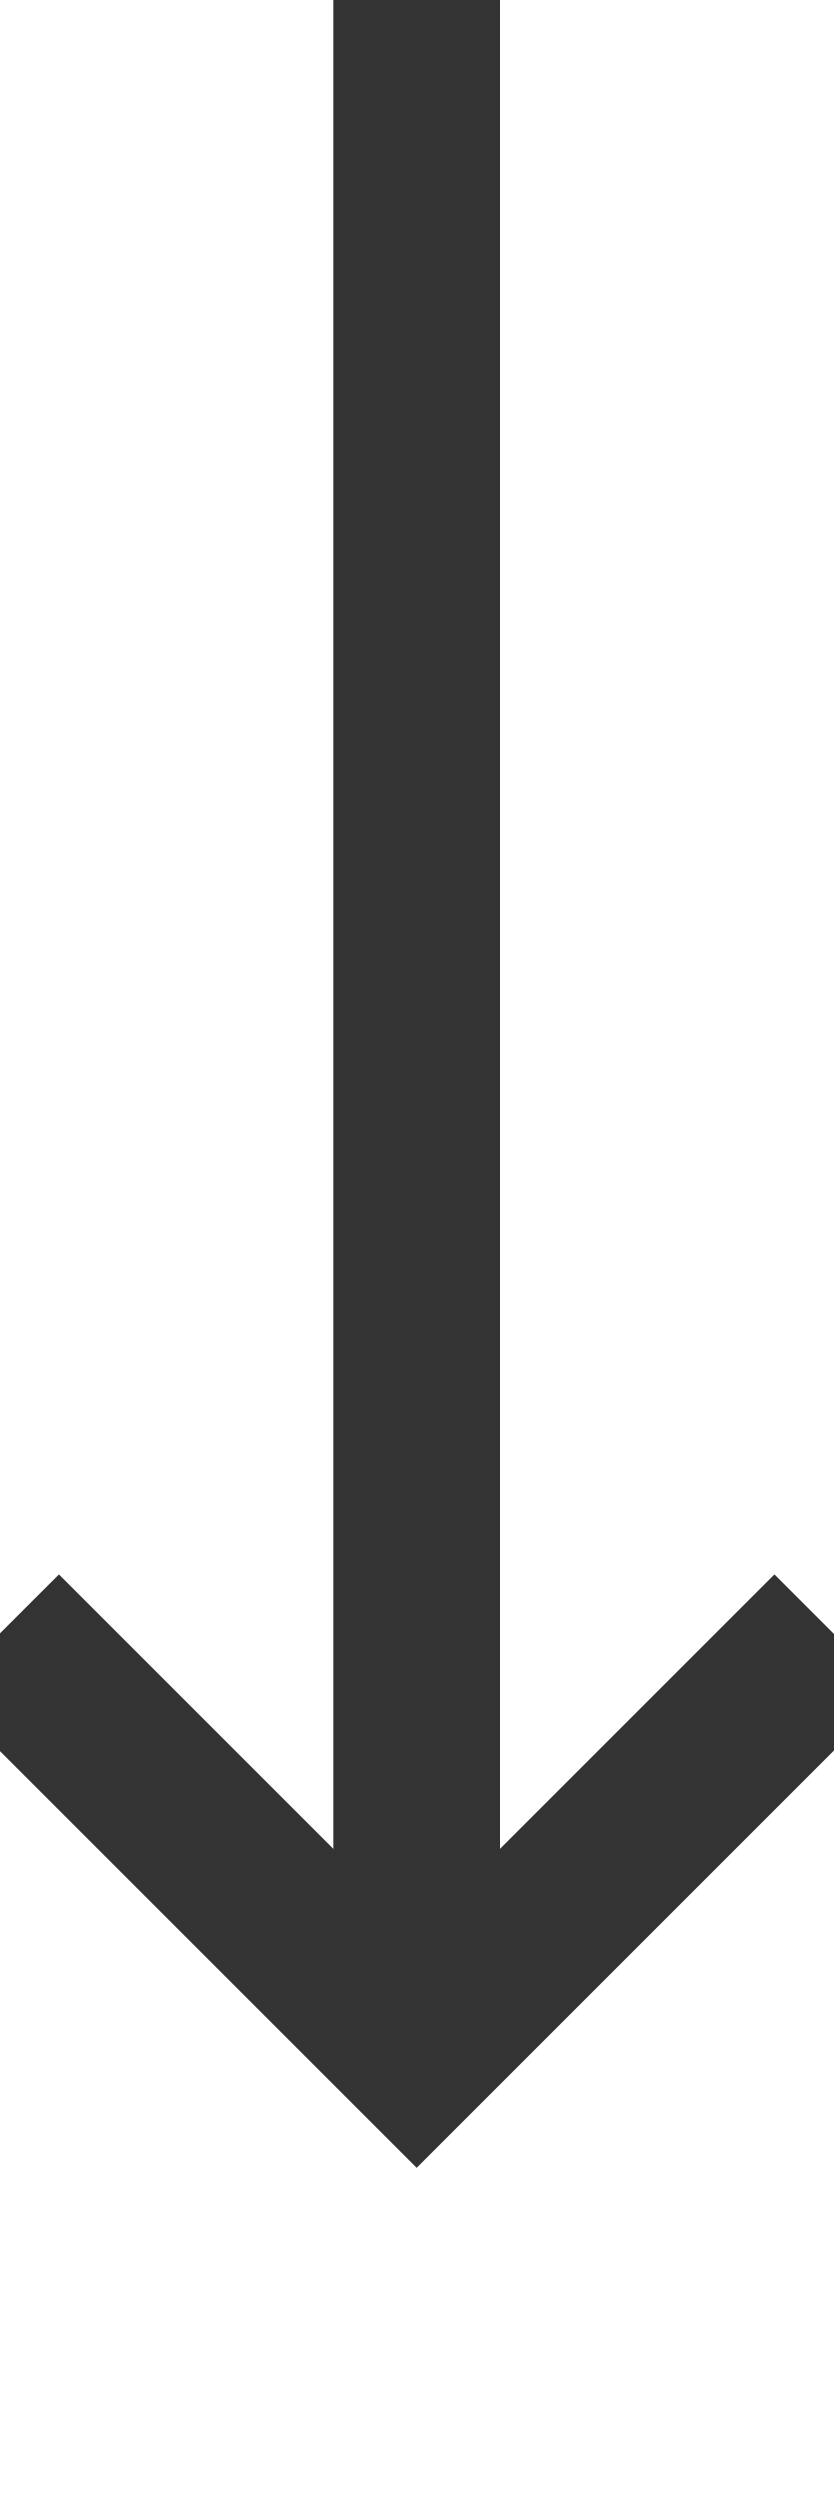
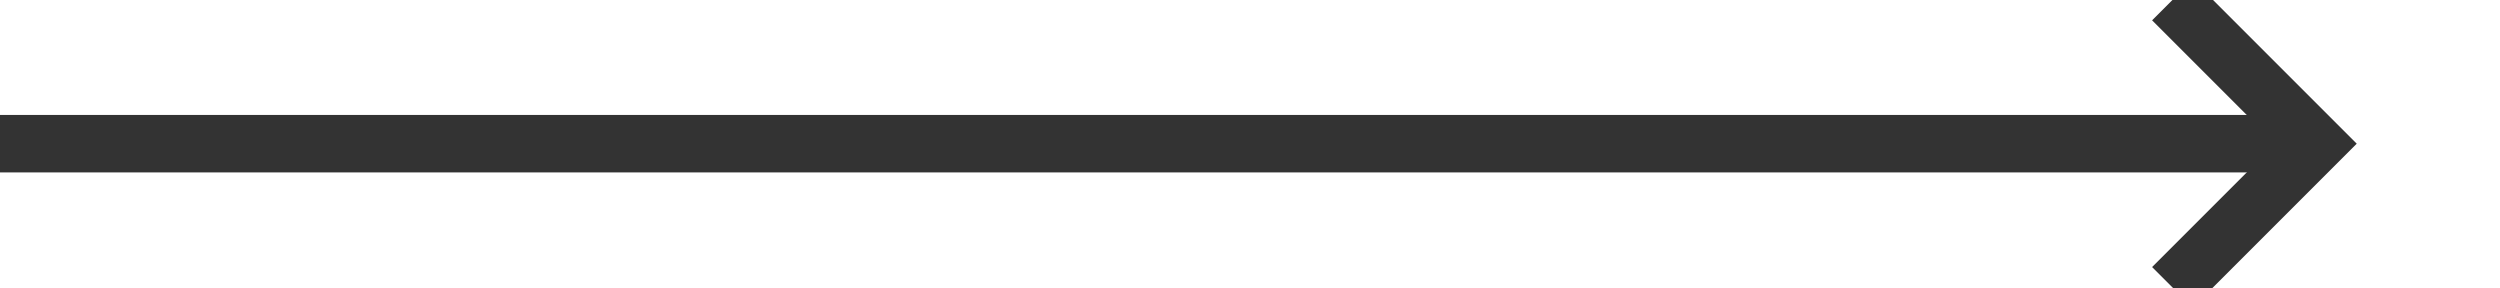
- <svg xmlns="http://www.w3.org/2000/svg" version="1.1" width="10px" height="30px" preserveAspectRatio="xMidYMin meet" viewBox="918 825  8 30">
-   <path d="M 922 825  L 922 849  " stroke-width="2" stroke="#333333" fill="none" />
-   <path d="M 926.293 843.893  L 922 848.186  L 917.707 843.893  L 916.293 845.307  L 921.293 850.307  L 922 851.014  L 922.707 850.307  L 927.707 845.307  L 926.293 843.893  Z " fill-rule="nonzero" fill="#333333" stroke="none" />
+ <svg xmlns="http://www.w3.org/2000/svg" version="1.1" width="87px" height="10px" preserveAspectRatio="xMinYMid meet" viewBox="1425 236  87 8">
+   <path d="M 1425 240  L 1505 240  " stroke-width="2" stroke="#333333" fill="none" />
+   <path d="M 1499.893 235.707  L 1504.186 240  L 1499.893 244.293  L 1501.307 245.707  L 1506.307 240.707  L 1507.014 240  L 1506.307 239.293  L 1501.307 234.293  L 1499.893 235.707  Z " fill-rule="nonzero" fill="#333333" stroke="none" />
</svg>
